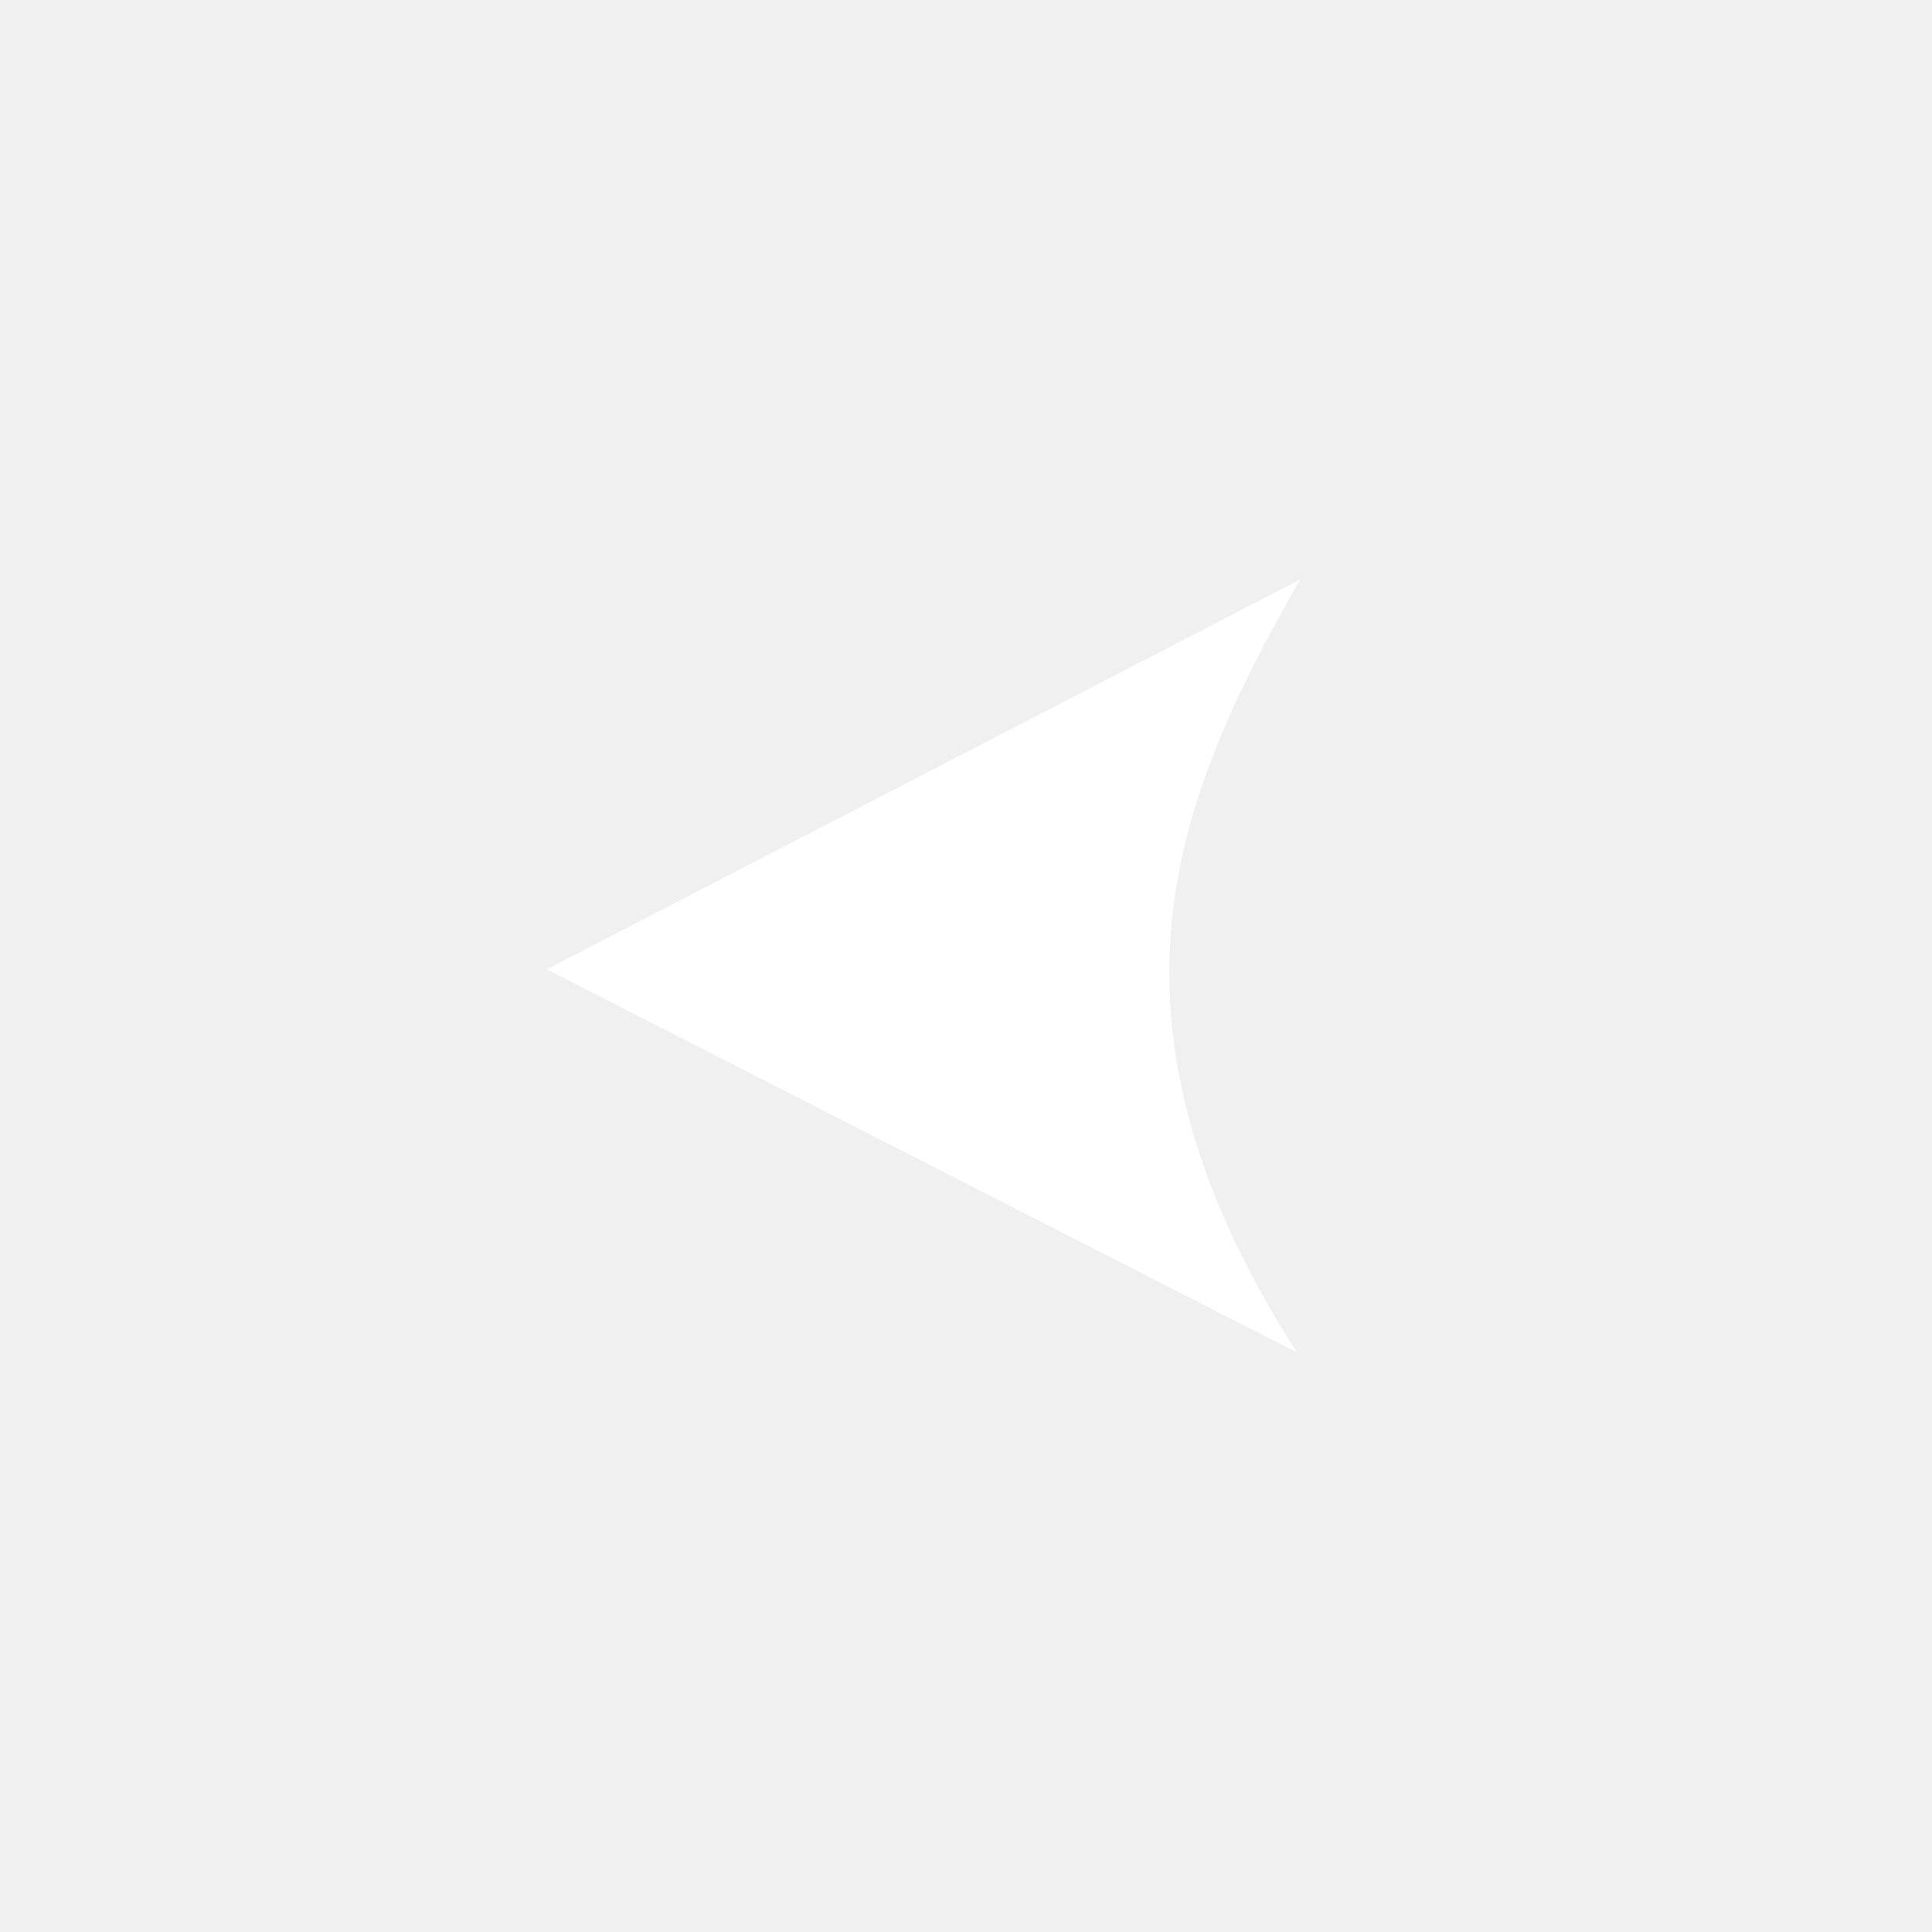
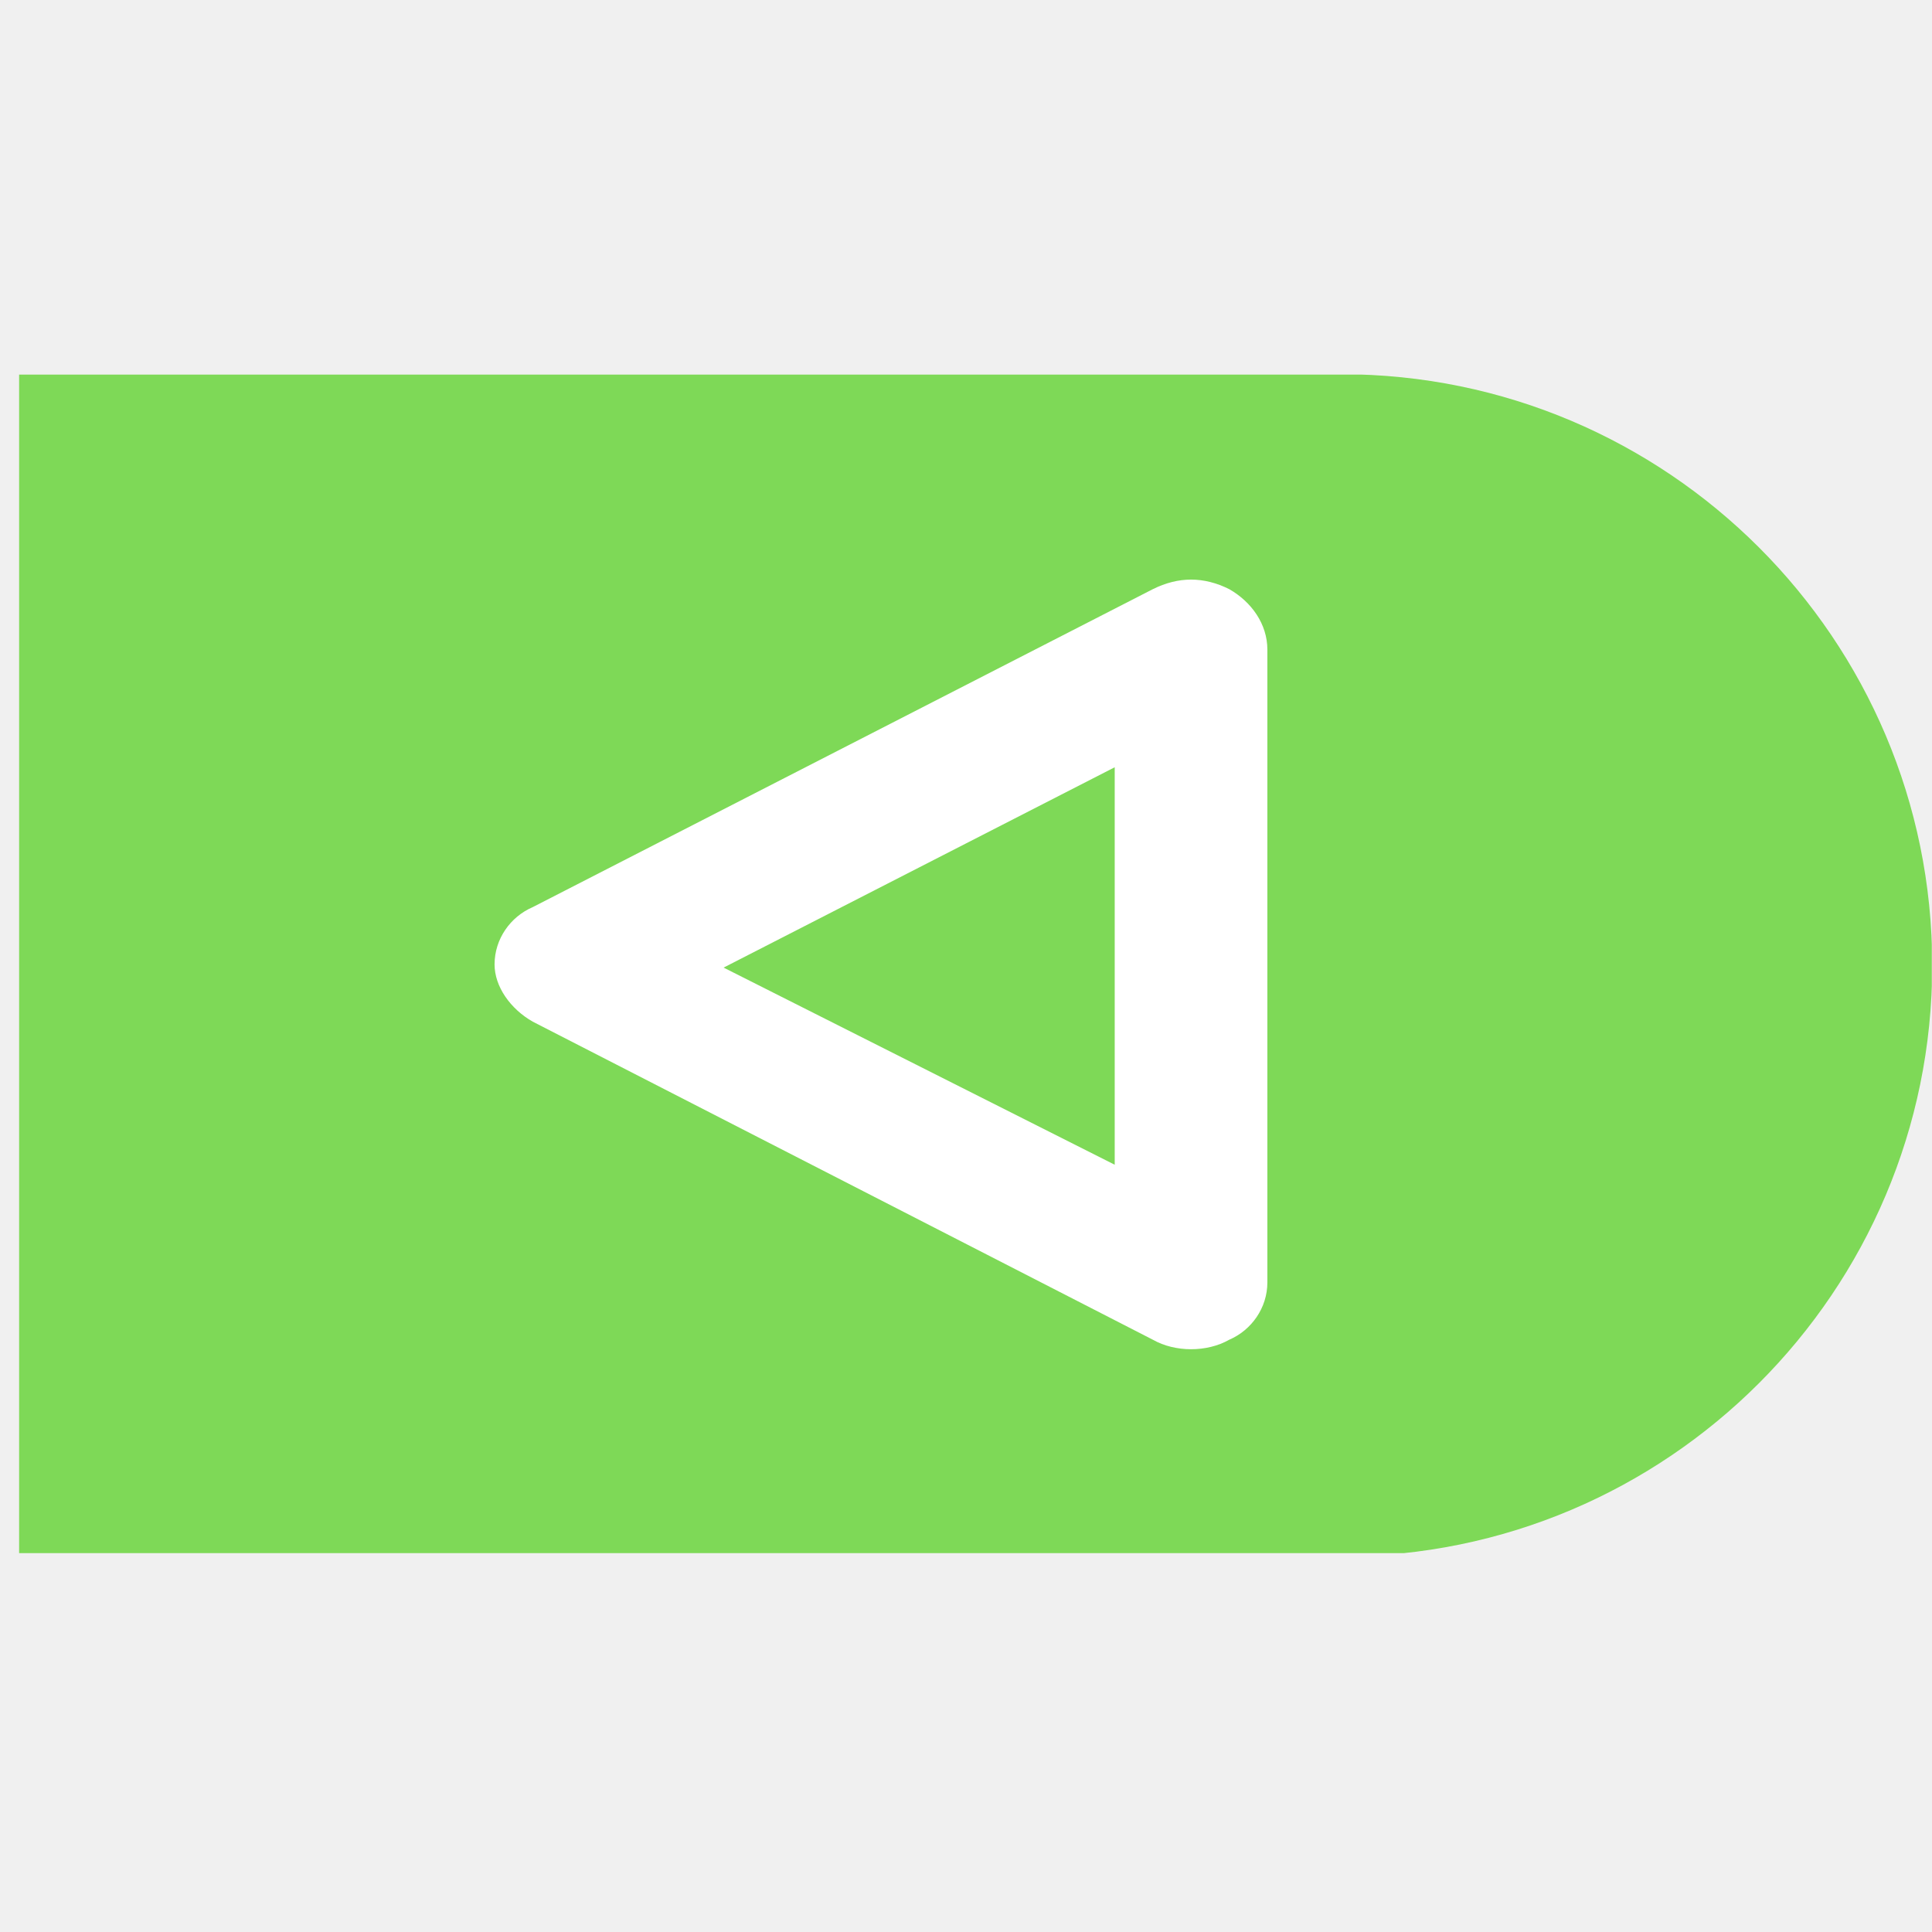
<svg xmlns="http://www.w3.org/2000/svg" width="100" zoomAndPan="magnify" viewBox="0 0 75 75" height="100" preserveAspectRatio="xMidYMid meet" version="1.0">
  <defs>
-     <clipPath id="692166c3a9">
-       <path d="M 21.215 22.5 L 50.465 22.5 L 50.465 52.5 L 21.215 52.5 Z M 21.215 22.5 " clip-rule="nonzero" />
+     <clipPath id="877b0529d0">
+       <path d="M 0.742 14.543 L 74.992 14.543 L 74.992 60.293 L 0.742 60.293 Z M 0.742 14.543 " clip-rule="nonzero" />
+     </clipPath>
+     <clipPath id="c946ea4b2b">
+       <path d="M 19.199 22.5 L 49.199 22.5 L 49.199 52.5 L 19.199 52.5 Z M 19.199 22.5 " clip-rule="nonzero" />
    </clipPath>
  </defs>
-   <g clip-path="url(#692166c3a9)">
-     <path fill="#ffffff" d="M 50.344 52.5 L 21.227 37.629 L 50.465 22.5 C 45.754 30.793 41.969 39.422 50.344 52.5 Z M 50.344 52.5 " fill-opacity="1" fill-rule="nonzero" />
+   <g clip-path="url(#877b0529d0)">
+     <path fill="#7ed957" d="M 75.008 37.473 C 75.008 50.137 64.723 60.422 52.059 60.422 L 0.488 60.422 L 0.488 14.527 L 52.059 14.527 C 64.723 14.527 75.008 24.809 75.008 37.473 Z M 75.008 37.473 " fill-opacity="1" fill-rule="nonzero" />
+   </g>
+   <g clip-path="url(#c946ea4b2b)">
+     <path fill="#ffffff" d="M 46.238 22.5 C 46.73 22.5 47.227 22.625 47.719 22.871 C 48.582 23.363 49.199 24.227 49.199 25.215 L 49.199 49.785 C 49.199 50.773 48.582 51.637 47.719 52.008 C 46.855 52.5 45.621 52.5 44.754 52.008 L 20.68 39.66 C 19.816 39.168 19.199 38.301 19.199 37.438 C 19.199 36.449 19.816 35.586 20.68 35.215 L 44.754 22.871 C 45.25 22.625 45.742 22.5 46.238 22.5 Z M 43.273 45.215 L 43.273 29.785 L 28.09 37.562 Z M 43.273 45.215 " fill-opacity="1" fill-rule="nonzero" />
  </g>
</svg>
